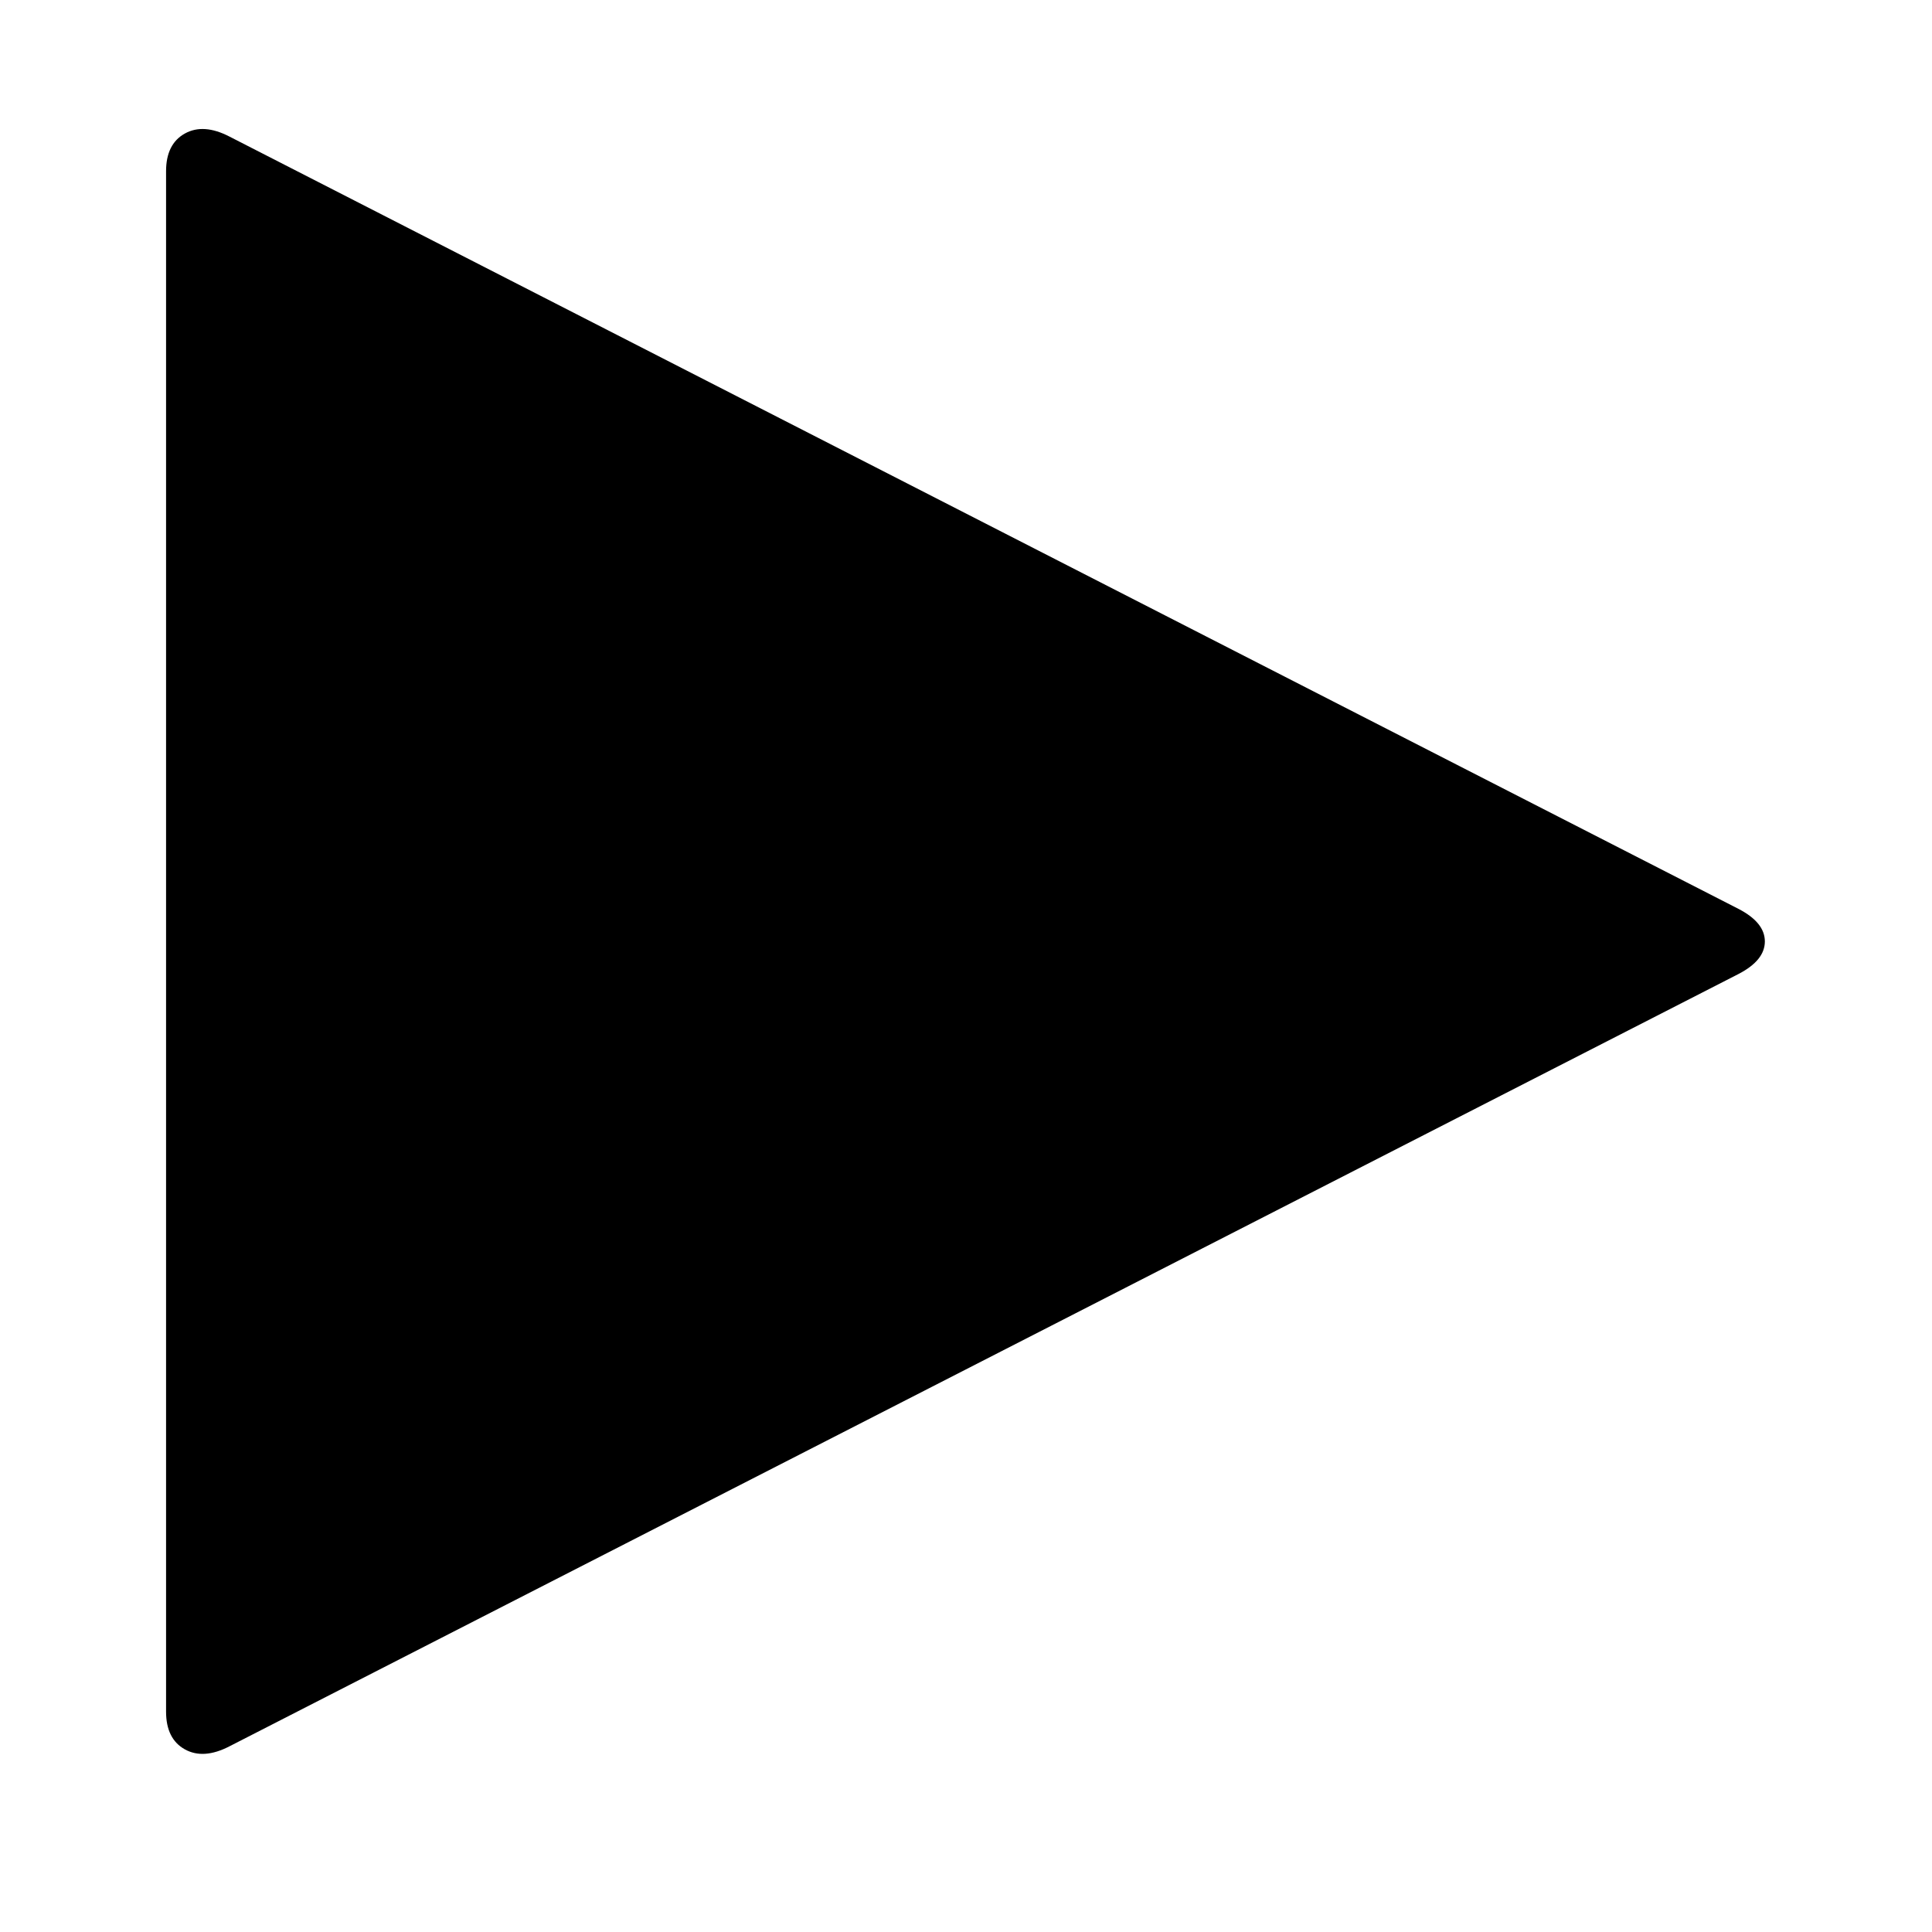
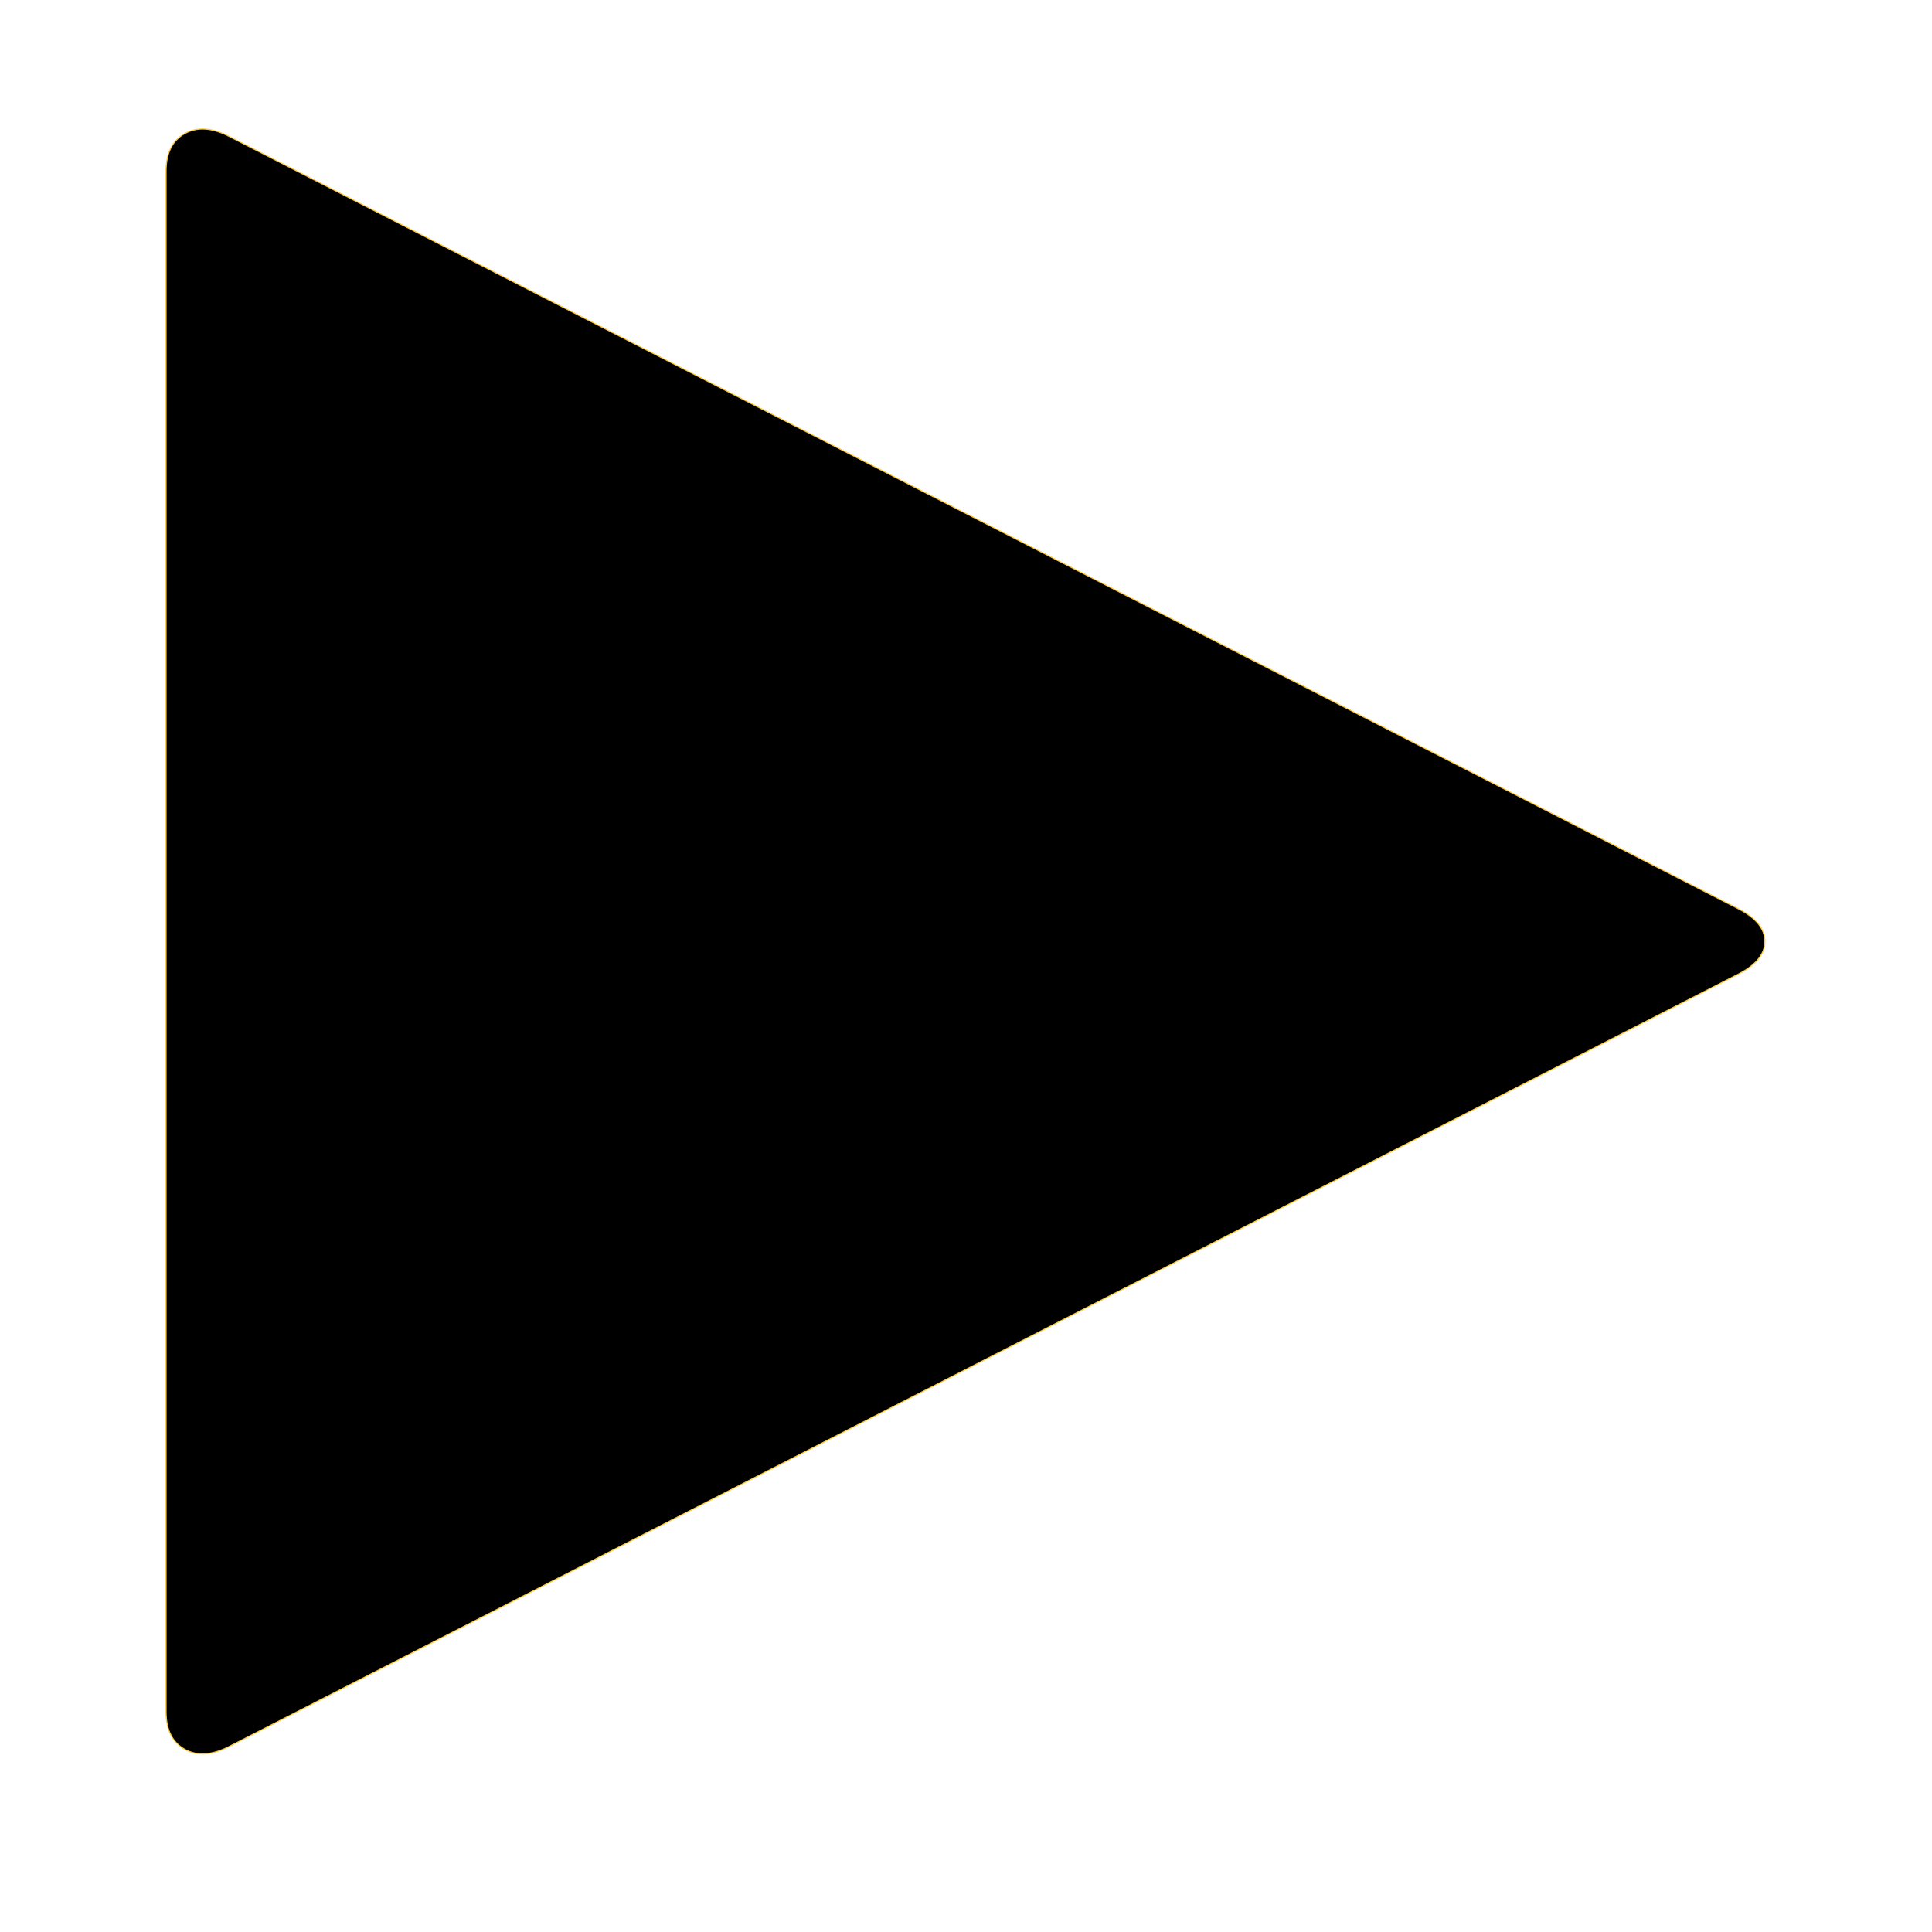
- <svg xmlns="http://www.w3.org/2000/svg" width="1792" height="1792" viewBox="0 0 1792 1792">
+ <svg xmlns="http://www.w3.org/2000/svg" width="1792" height="1792" stroke="#FCCA37" viewBox="0 0 1792 1792">
  <path d="M1612.725 903.31L213.056 1619.657q-24.241 12.619-41.632 2.912-17.39-9.706-17.39-34.943V158.816q0-25.237 17.39-34.944 17.39-9.706 41.632 2.912L1612.725 843.13q24.241 12.619 24.241 30.09 0 17.472-24.241 30.09z" />
</svg>
